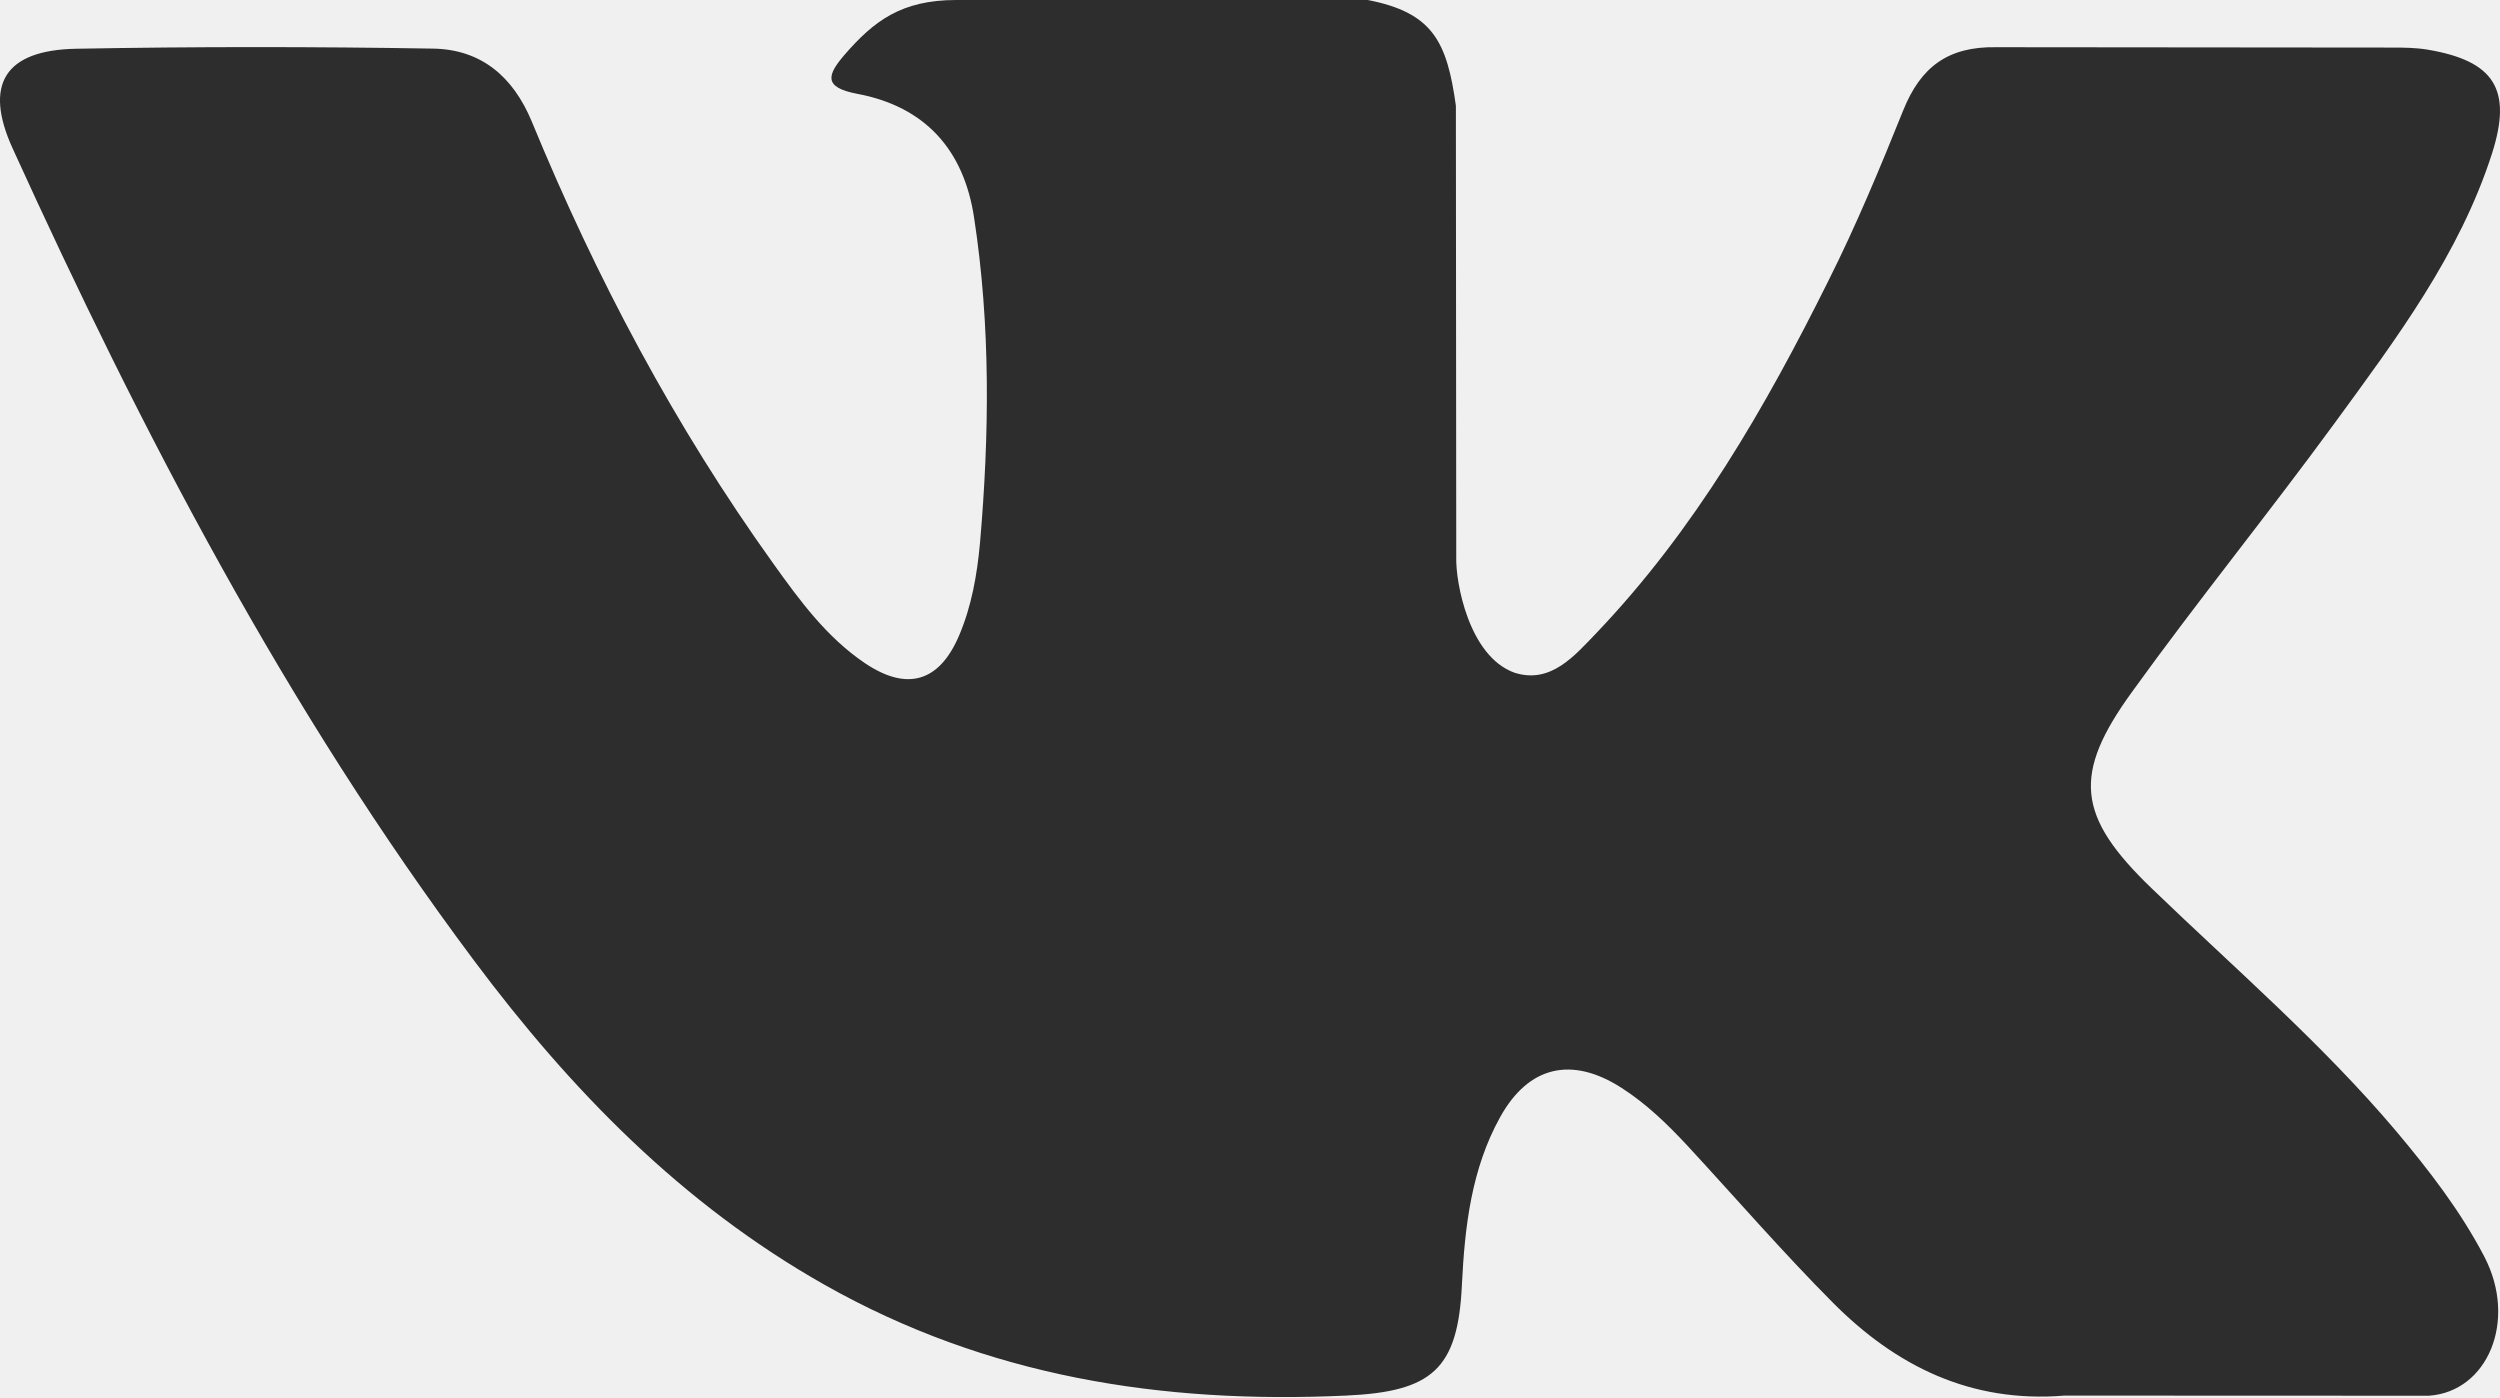
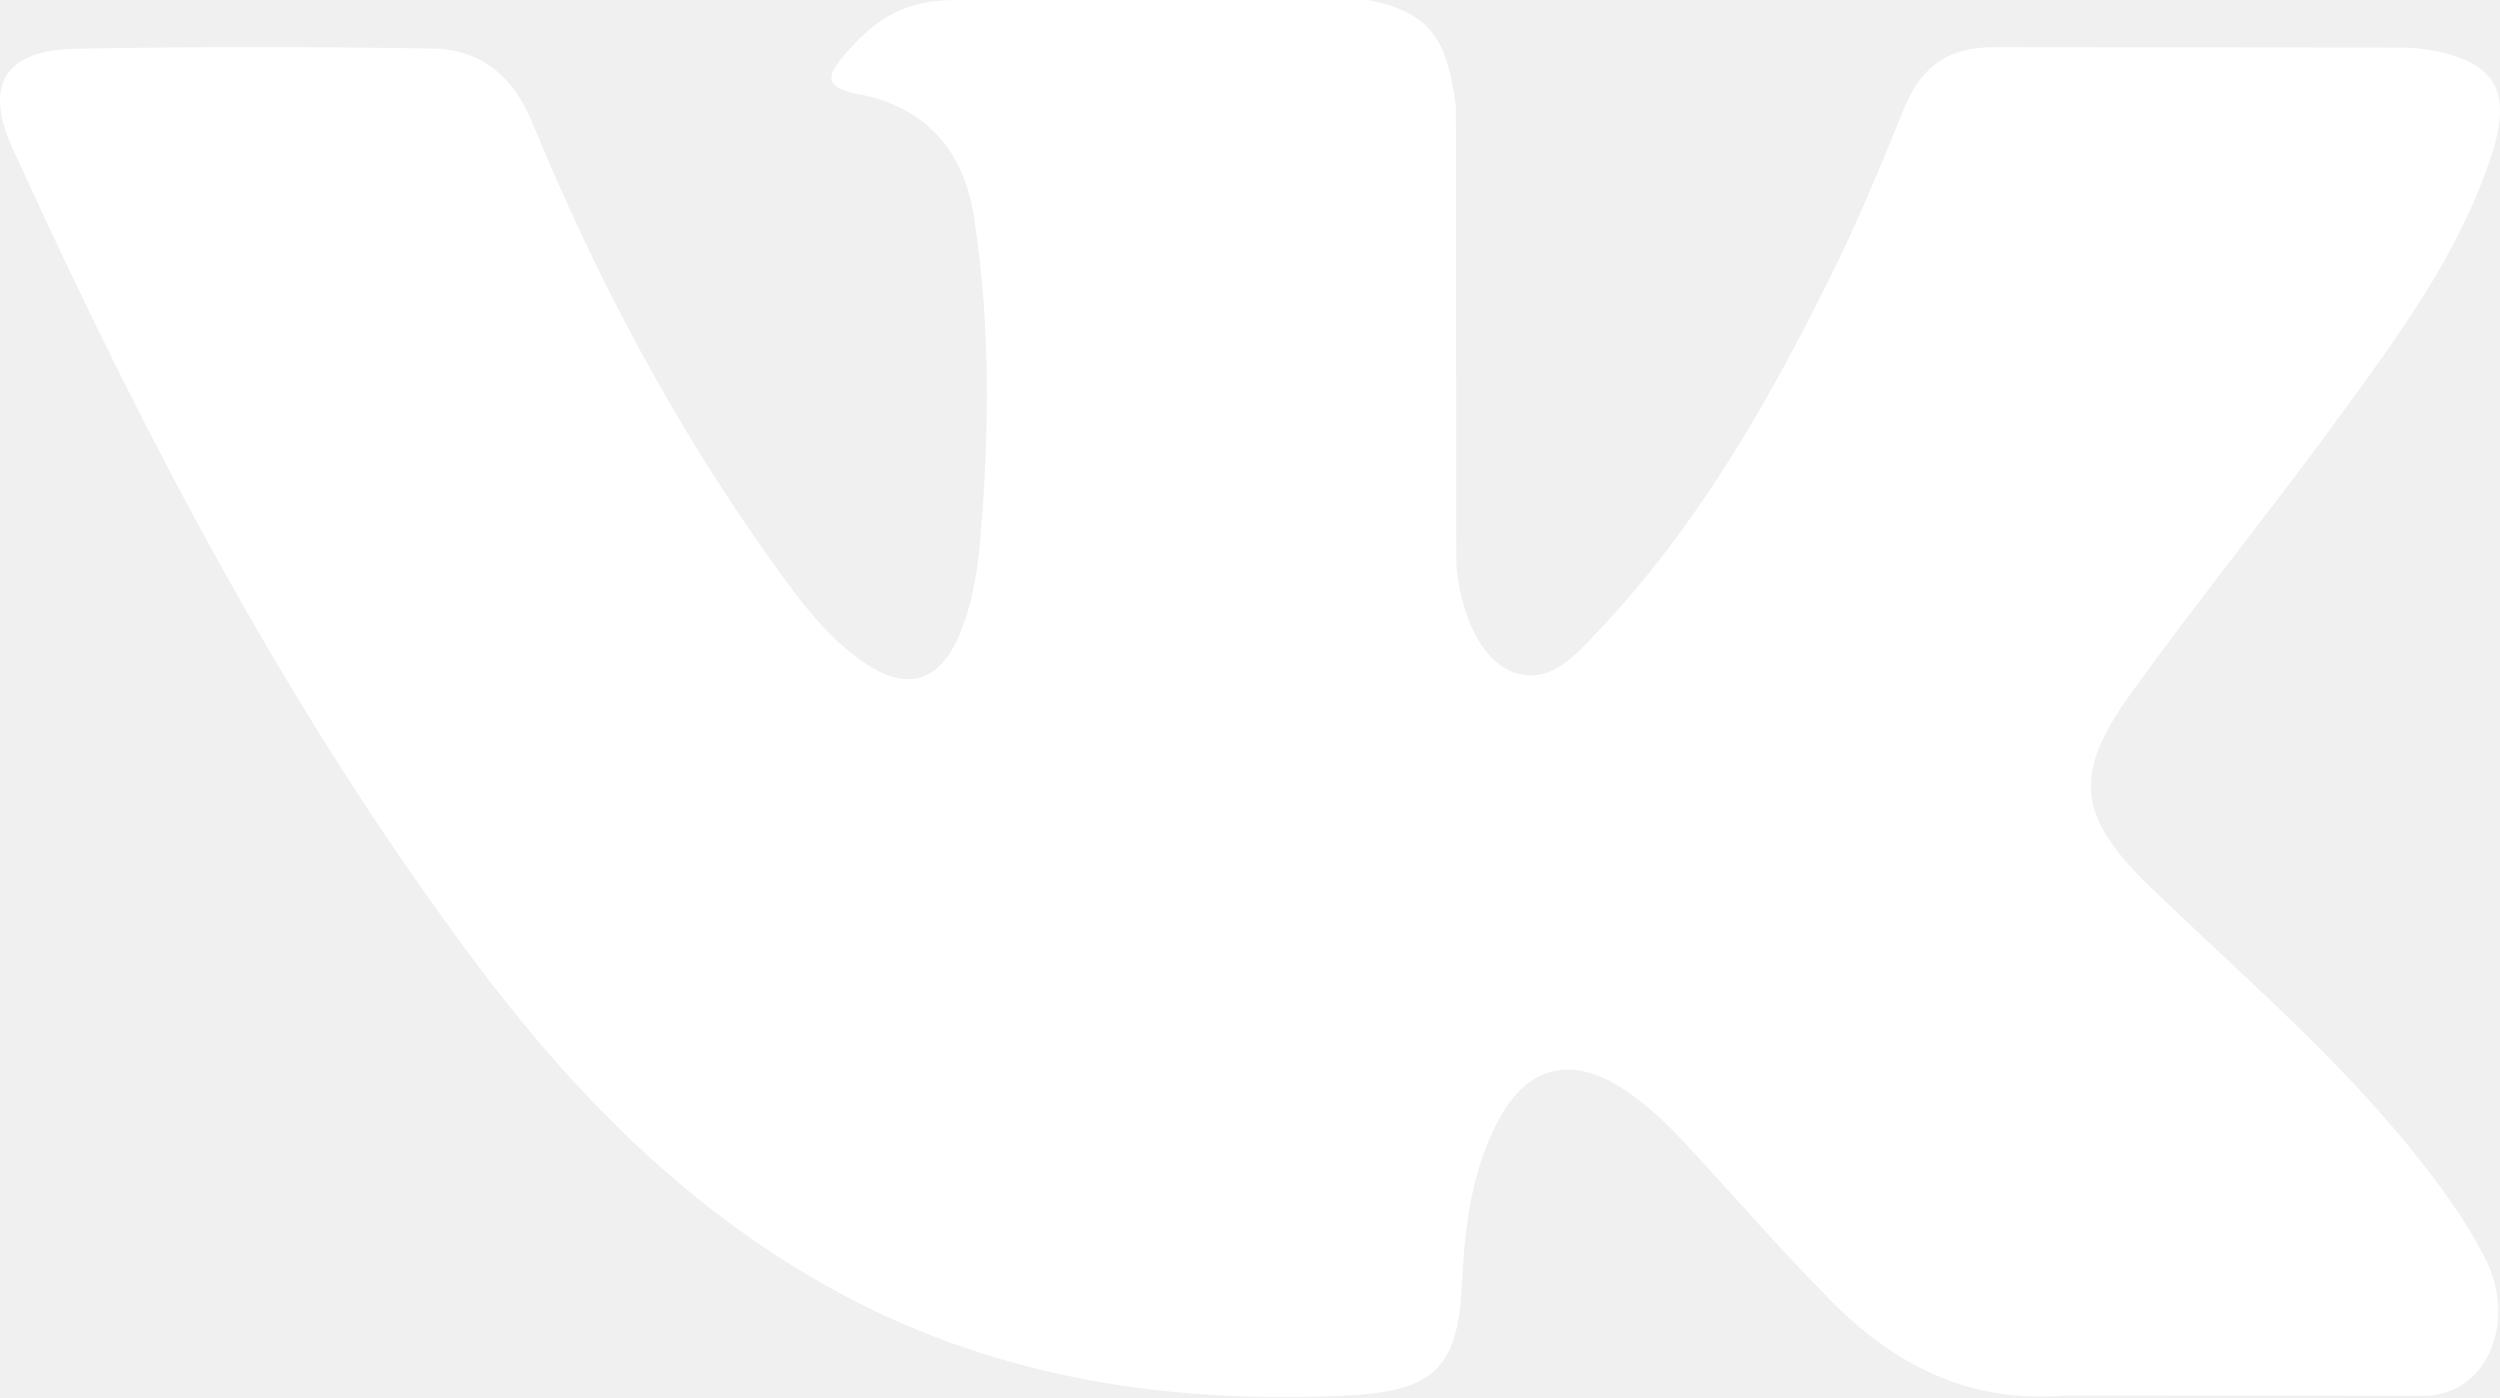
<svg xmlns="http://www.w3.org/2000/svg" viewBox="0 0 34 19">
-   <path fill="#2d2d2d" d="M29.262 12.081c1.128 1.088 2.318 2.11 3.33 3.308.446.531.87 1.08 1.193 1.698.459.877.043 1.843-.754 1.895l-4.953-.002c-1.277.105-2.296-.403-3.153-1.266-.686-.69-1.321-1.424-1.98-2.137-.271-.291-.554-.565-.892-.782-.676-.434-1.263-.3-1.65.396-.393.708-.482 1.492-.521 2.281-.053 1.152-.406 1.455-1.577 1.508-2.504.116-4.88-.258-7.088-1.505-1.946-1.1-3.455-2.652-4.769-4.41C3.891 9.645 1.932 5.885.172 2.019-.225 1.148.065.68 1.038.663 2.654.633 4.27.634 5.888.661c.656.01 1.091.381 1.345.994.874 2.123 1.944 4.142 3.287 6.014.357.499.722.997 1.24 1.348.575.388 1.013.26 1.283-.372.171-.4.246-.832.285-1.262.128-1.476.145-2.95-.08-4.42-.137-.919-.661-1.513-1.589-1.687-.473-.089-.403-.262-.174-.53.399-.46.773-.746 1.52-.746h5.597c.882.172 1.077.563 1.198 1.438l.005 6.14c-.01.34.171 1.346.79 1.57.494.16.82-.231 1.118-.541 1.34-1.405 2.296-3.065 3.151-4.784.38-.756.705-1.54 1.021-2.325.235-.582.602-.868 1.266-.856l5.387.005c.16 0 .322.002.477.028.907.153 1.156.539.876 1.414-.442 1.374-1.302 2.518-2.142 3.668-.898 1.228-1.86 2.413-2.75 3.648-.82 1.128-.754 1.697.263 2.676z" />
+   <path fill="#ffffff" d="M29.262 12.081c1.128 1.088 2.318 2.11 3.33 3.308.446.531.87 1.08 1.193 1.698.459.877.043 1.843-.754 1.895l-4.953-.002c-1.277.105-2.296-.403-3.153-1.266-.686-.69-1.321-1.424-1.98-2.137-.271-.291-.554-.565-.892-.782-.676-.434-1.263-.3-1.65.396-.393.708-.482 1.492-.521 2.281-.053 1.152-.406 1.455-1.577 1.508-2.504.116-4.88-.258-7.088-1.505-1.946-1.1-3.455-2.652-4.769-4.41C3.891 9.645 1.932 5.885.172 2.019-.225 1.148.065.68 1.038.663 2.654.633 4.27.634 5.888.661c.656.01 1.091.381 1.345.994.874 2.123 1.944 4.142 3.287 6.014.357.499.722.997 1.24 1.348.575.388 1.013.26 1.283-.372.171-.4.246-.832.285-1.262.128-1.476.145-2.95-.08-4.42-.137-.919-.661-1.513-1.589-1.687-.473-.089-.403-.262-.174-.53.399-.46.773-.746 1.52-.746h5.597c.882.172 1.077.563 1.198 1.438l.005 6.14c-.01.34.171 1.346.79 1.57.494.16.82-.231 1.118-.541 1.34-1.405 2.296-3.065 3.151-4.784.38-.756.705-1.54 1.021-2.325.235-.582.602-.868 1.266-.856l5.387.005c.16 0 .322.002.477.028.907.153 1.156.539.876 1.414-.442 1.374-1.302 2.518-2.142 3.668-.898 1.228-1.86 2.413-2.75 3.648-.82 1.128-.754 1.697.263 2.676z" />
</svg>
